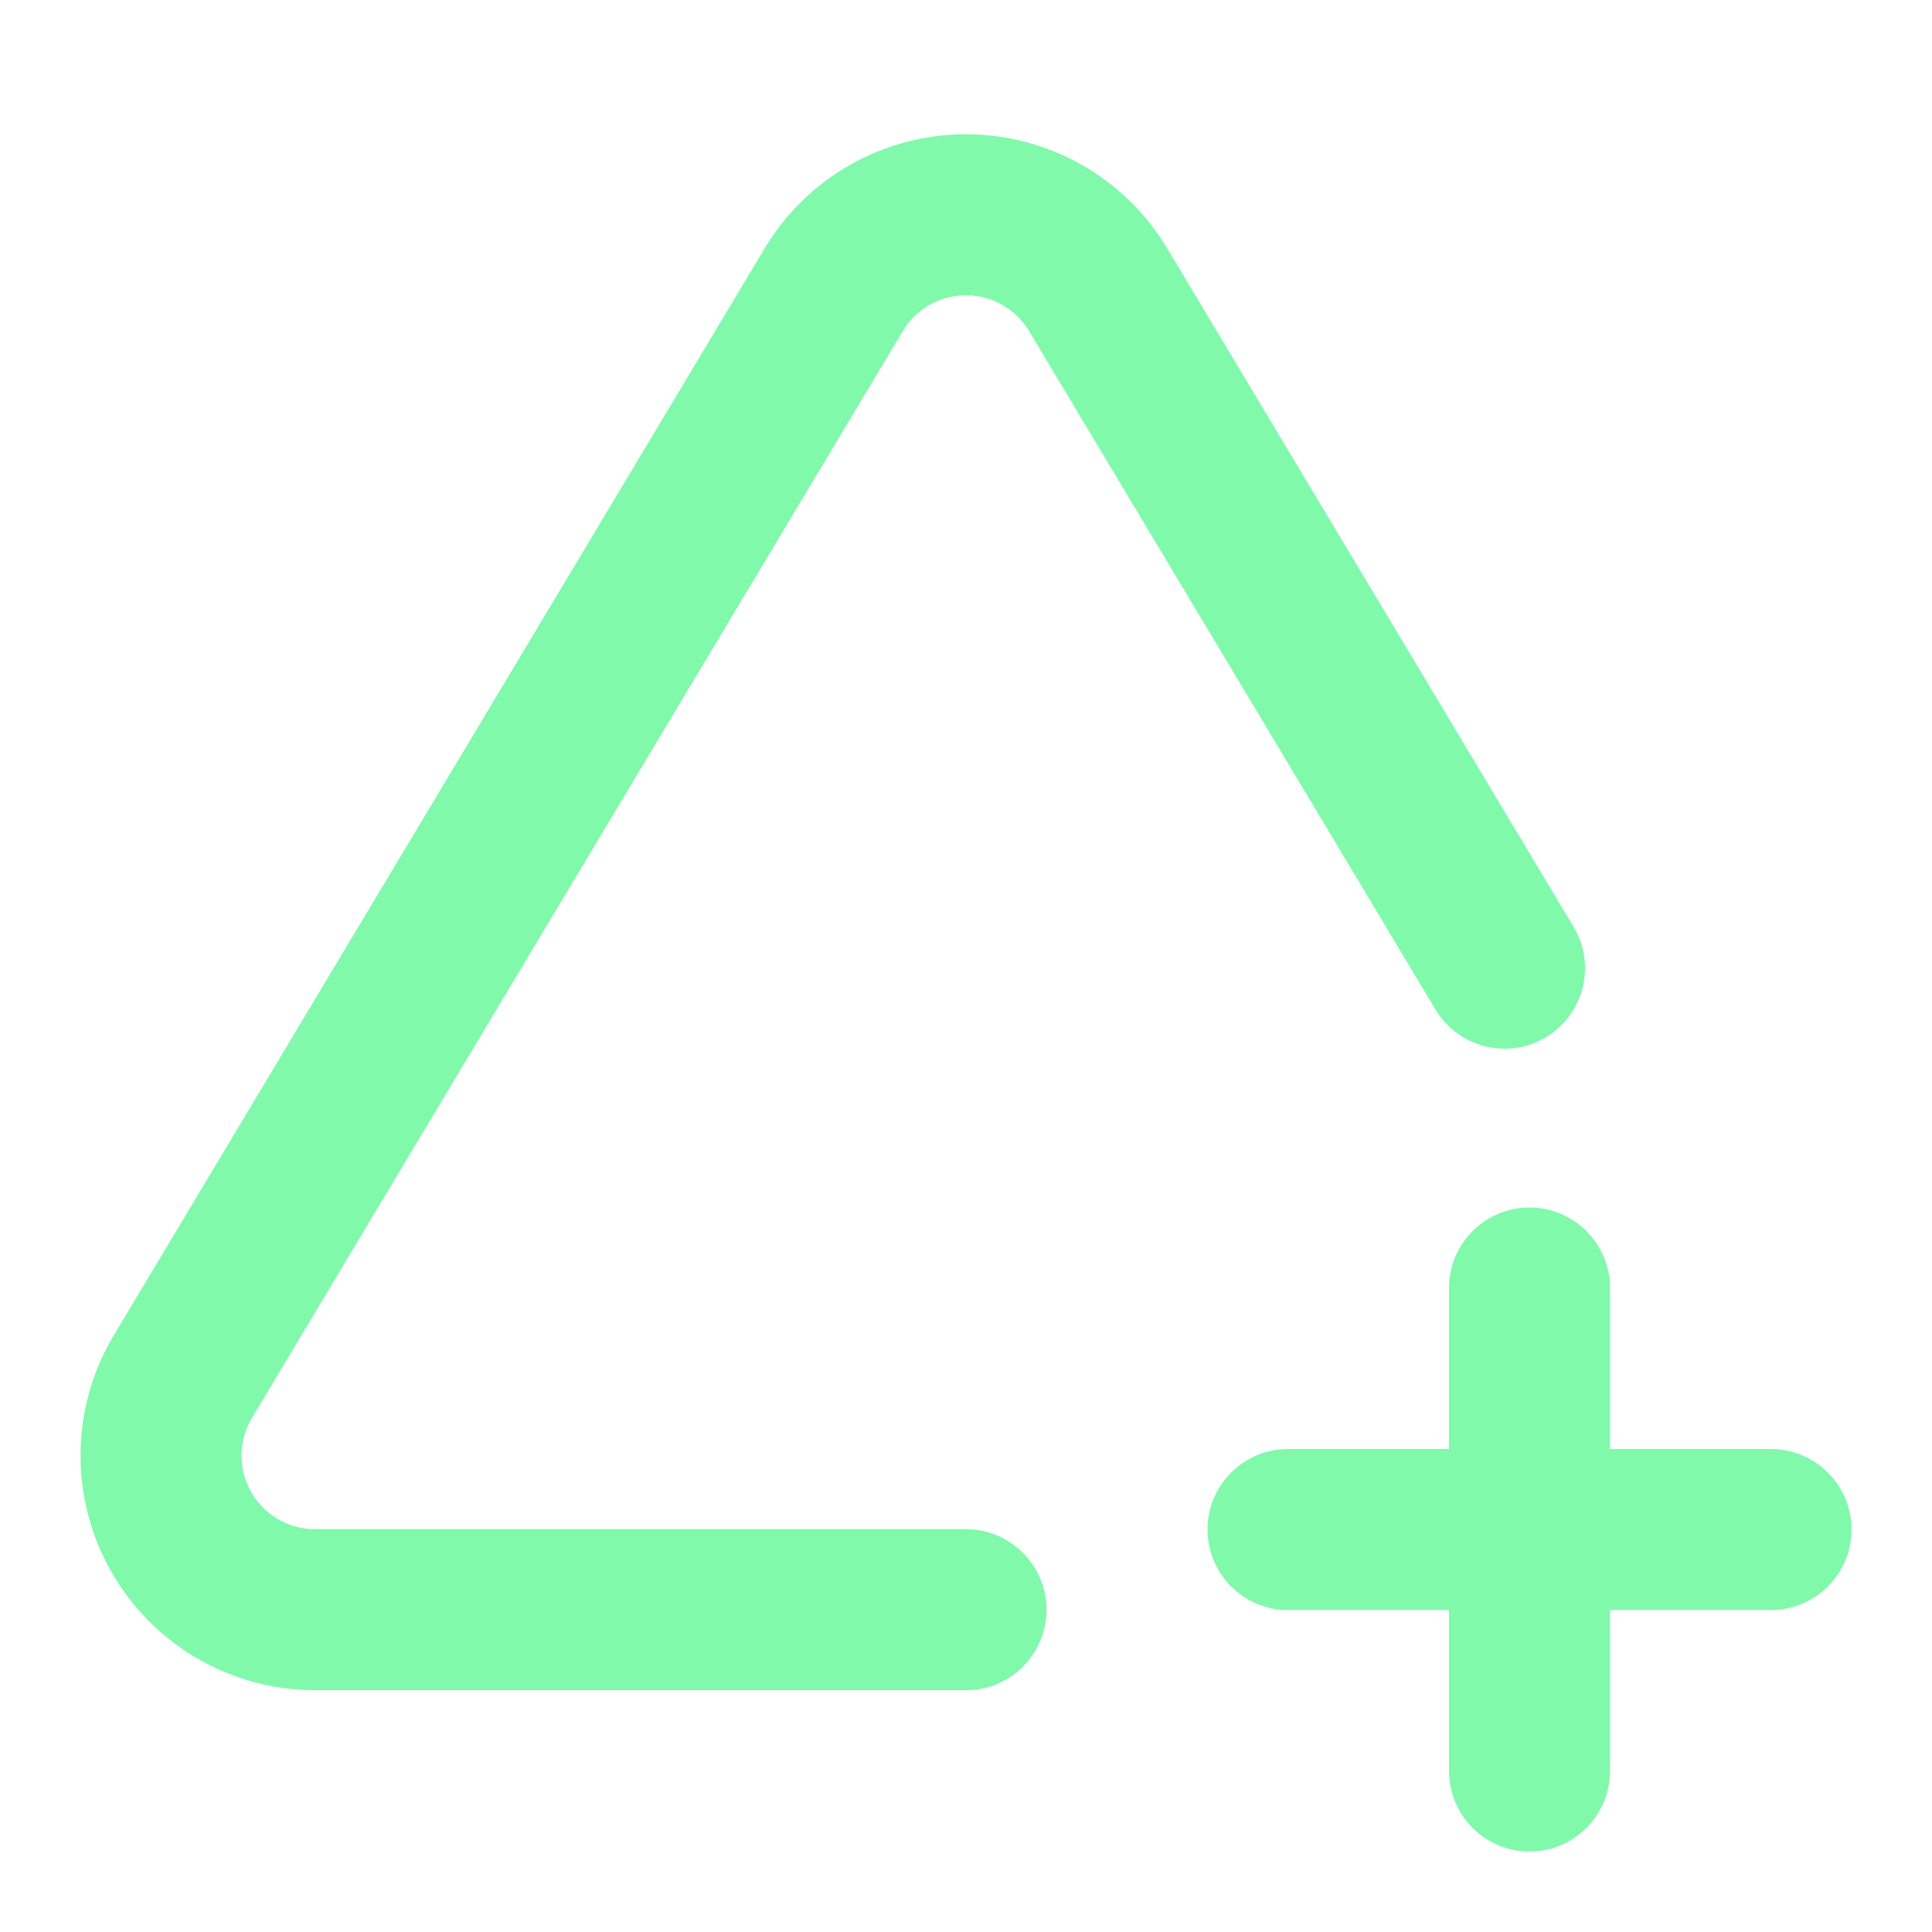
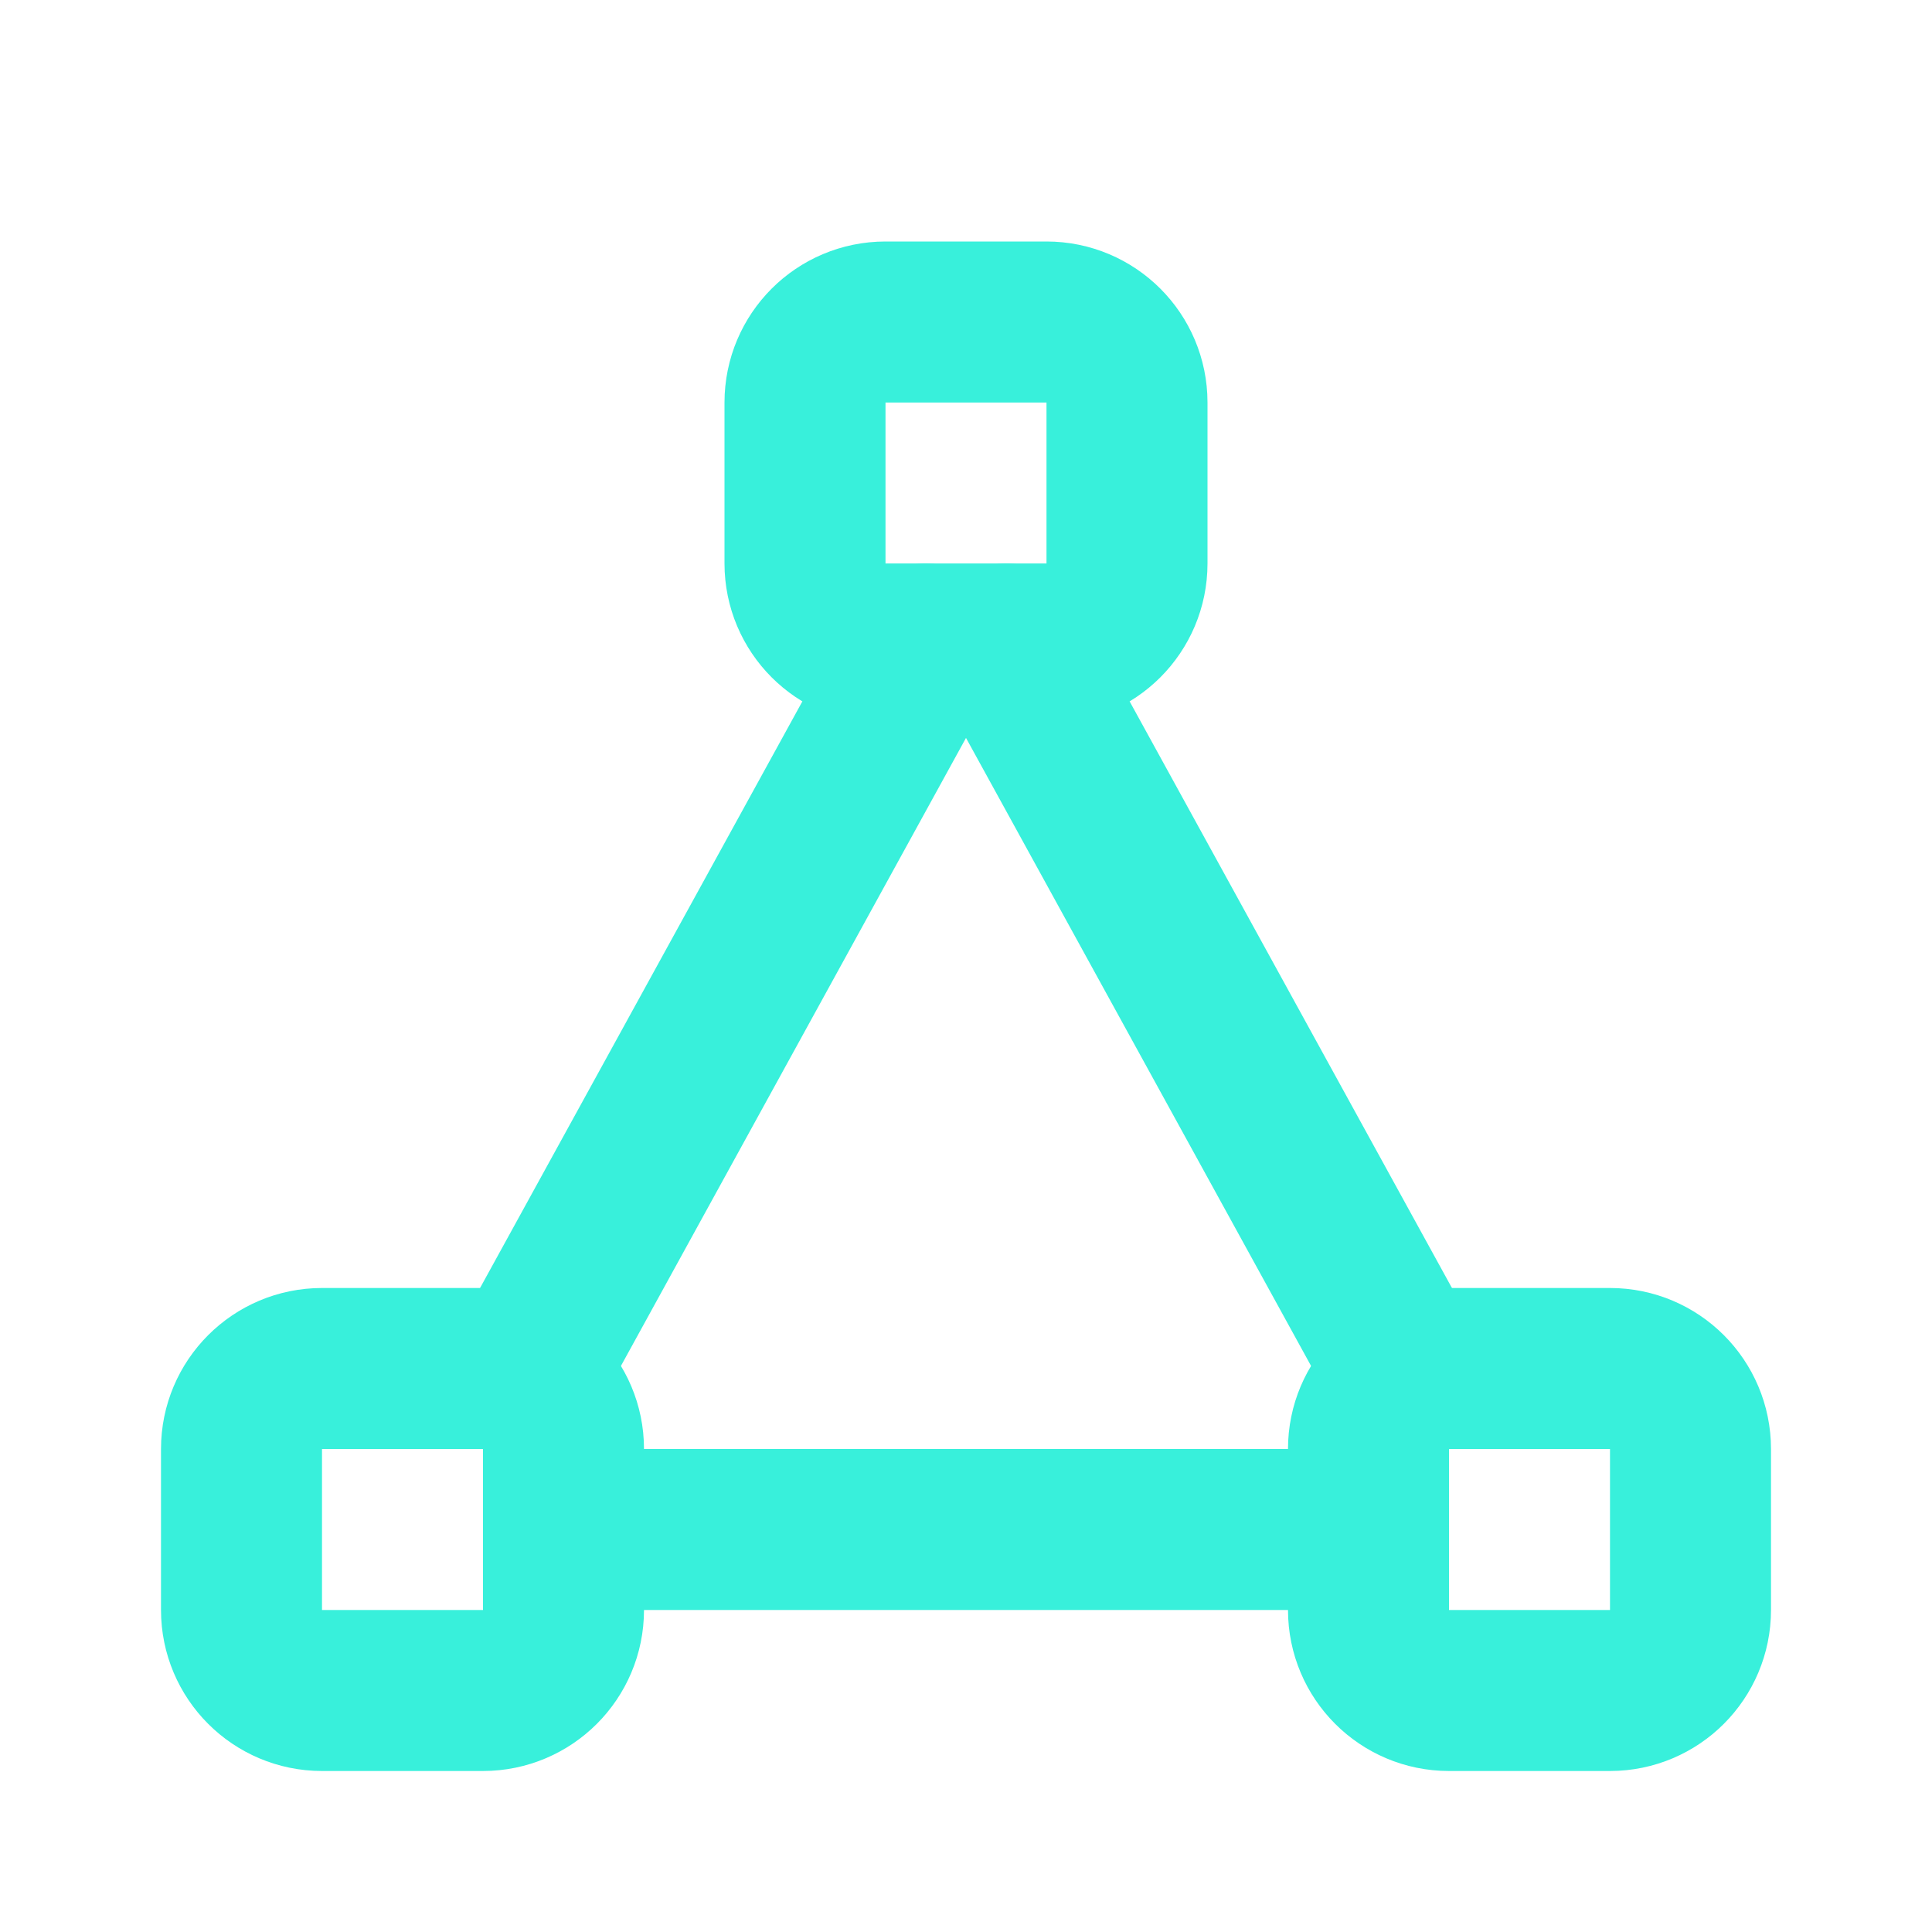
- <svg xmlns="http://www.w3.org/2000/svg" width="24" height="24" viewBox="0 0 24 24" fill="none" stroke="#80f9ab" stroke-width="2" stroke-linecap="round" stroke-linejoin="round" class="icon icon-tabler icons-tabler-outline icon-tabler-triangle-plus-2">
+ <svg xmlns="http://www.w3.org/2000/svg" width="24" height="24" viewBox="0 0 24 24" fill="none" stroke="#38f0db" stroke-width="2" stroke-linecap="round" stroke-linejoin="round" class="icon icon-tabler icons-tabler-outline icon-tabler-vector-triangle">
  <path stroke="none" d="M0 0h24v24H0z" fill="none" />
-   <path d="M18.69 12.027l-5.054 -8.437a1.914 1.914 0 0 0 -3.274 0l-8.105 13.535a1.914 1.914 0 0 0 1.636 2.871h8.107" />
-   <path d="M16 19h6" />
-   <path d="M19 16v6" />
+   <path d="M10 4m0 1a1 1 0 0 1 1 -1h2a1 1 0 0 1 1 1v2a1 1 0 0 1 -1 1h-2a1 1 0 0 1 -1 -1z" />
+   <path d="M3 17m0 1a1 1 0 0 1 1 -1h2a1 1 0 0 1 1 1v2a1 1 0 0 1 -1 1h-2a1 1 0 0 1 -1 -1z" />
+   <path d="M17 17m0 1a1 1 0 0 1 1 -1h2a1 1 0 0 1 1 1v2a1 1 0 0 1 -1 1h-2a1 1 0 0 1 -1 -1z" />
+   <path d="M6.5 17.1l5 -9.1" />
+   <path d="M17.5 17.1l-5 -9.1" />
+   <path d="M7 19l10 0" />
</svg>
